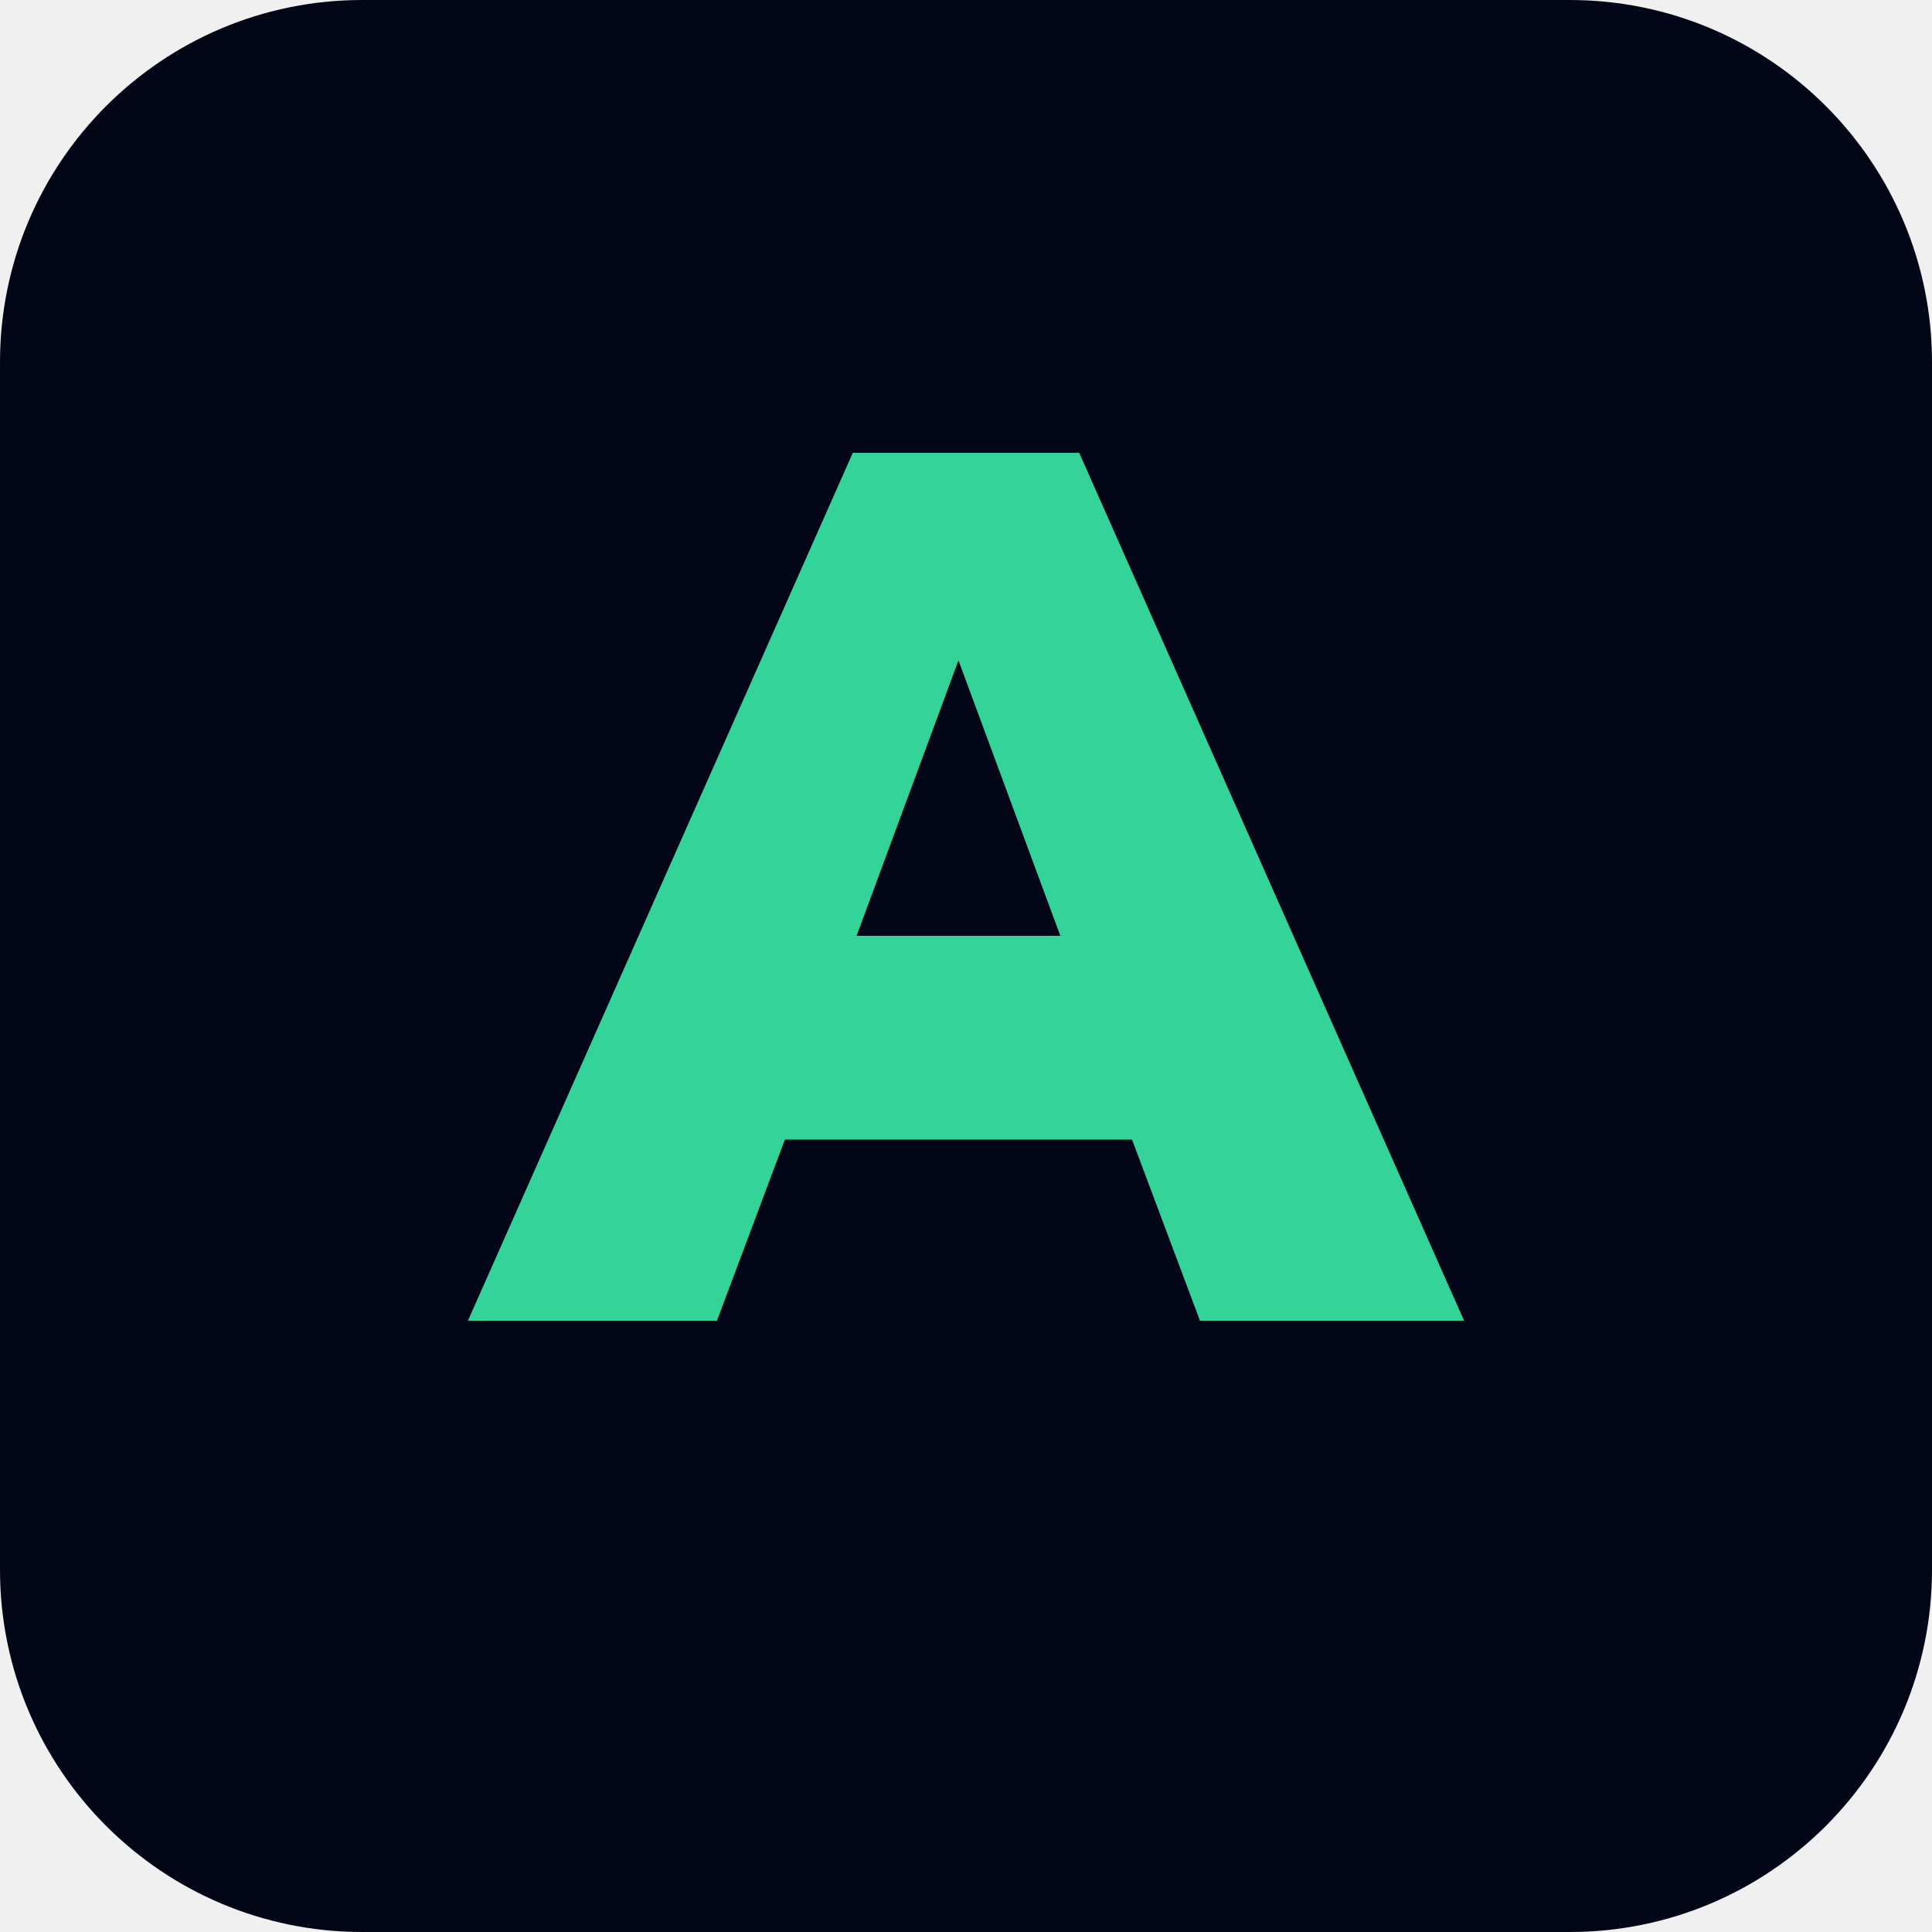
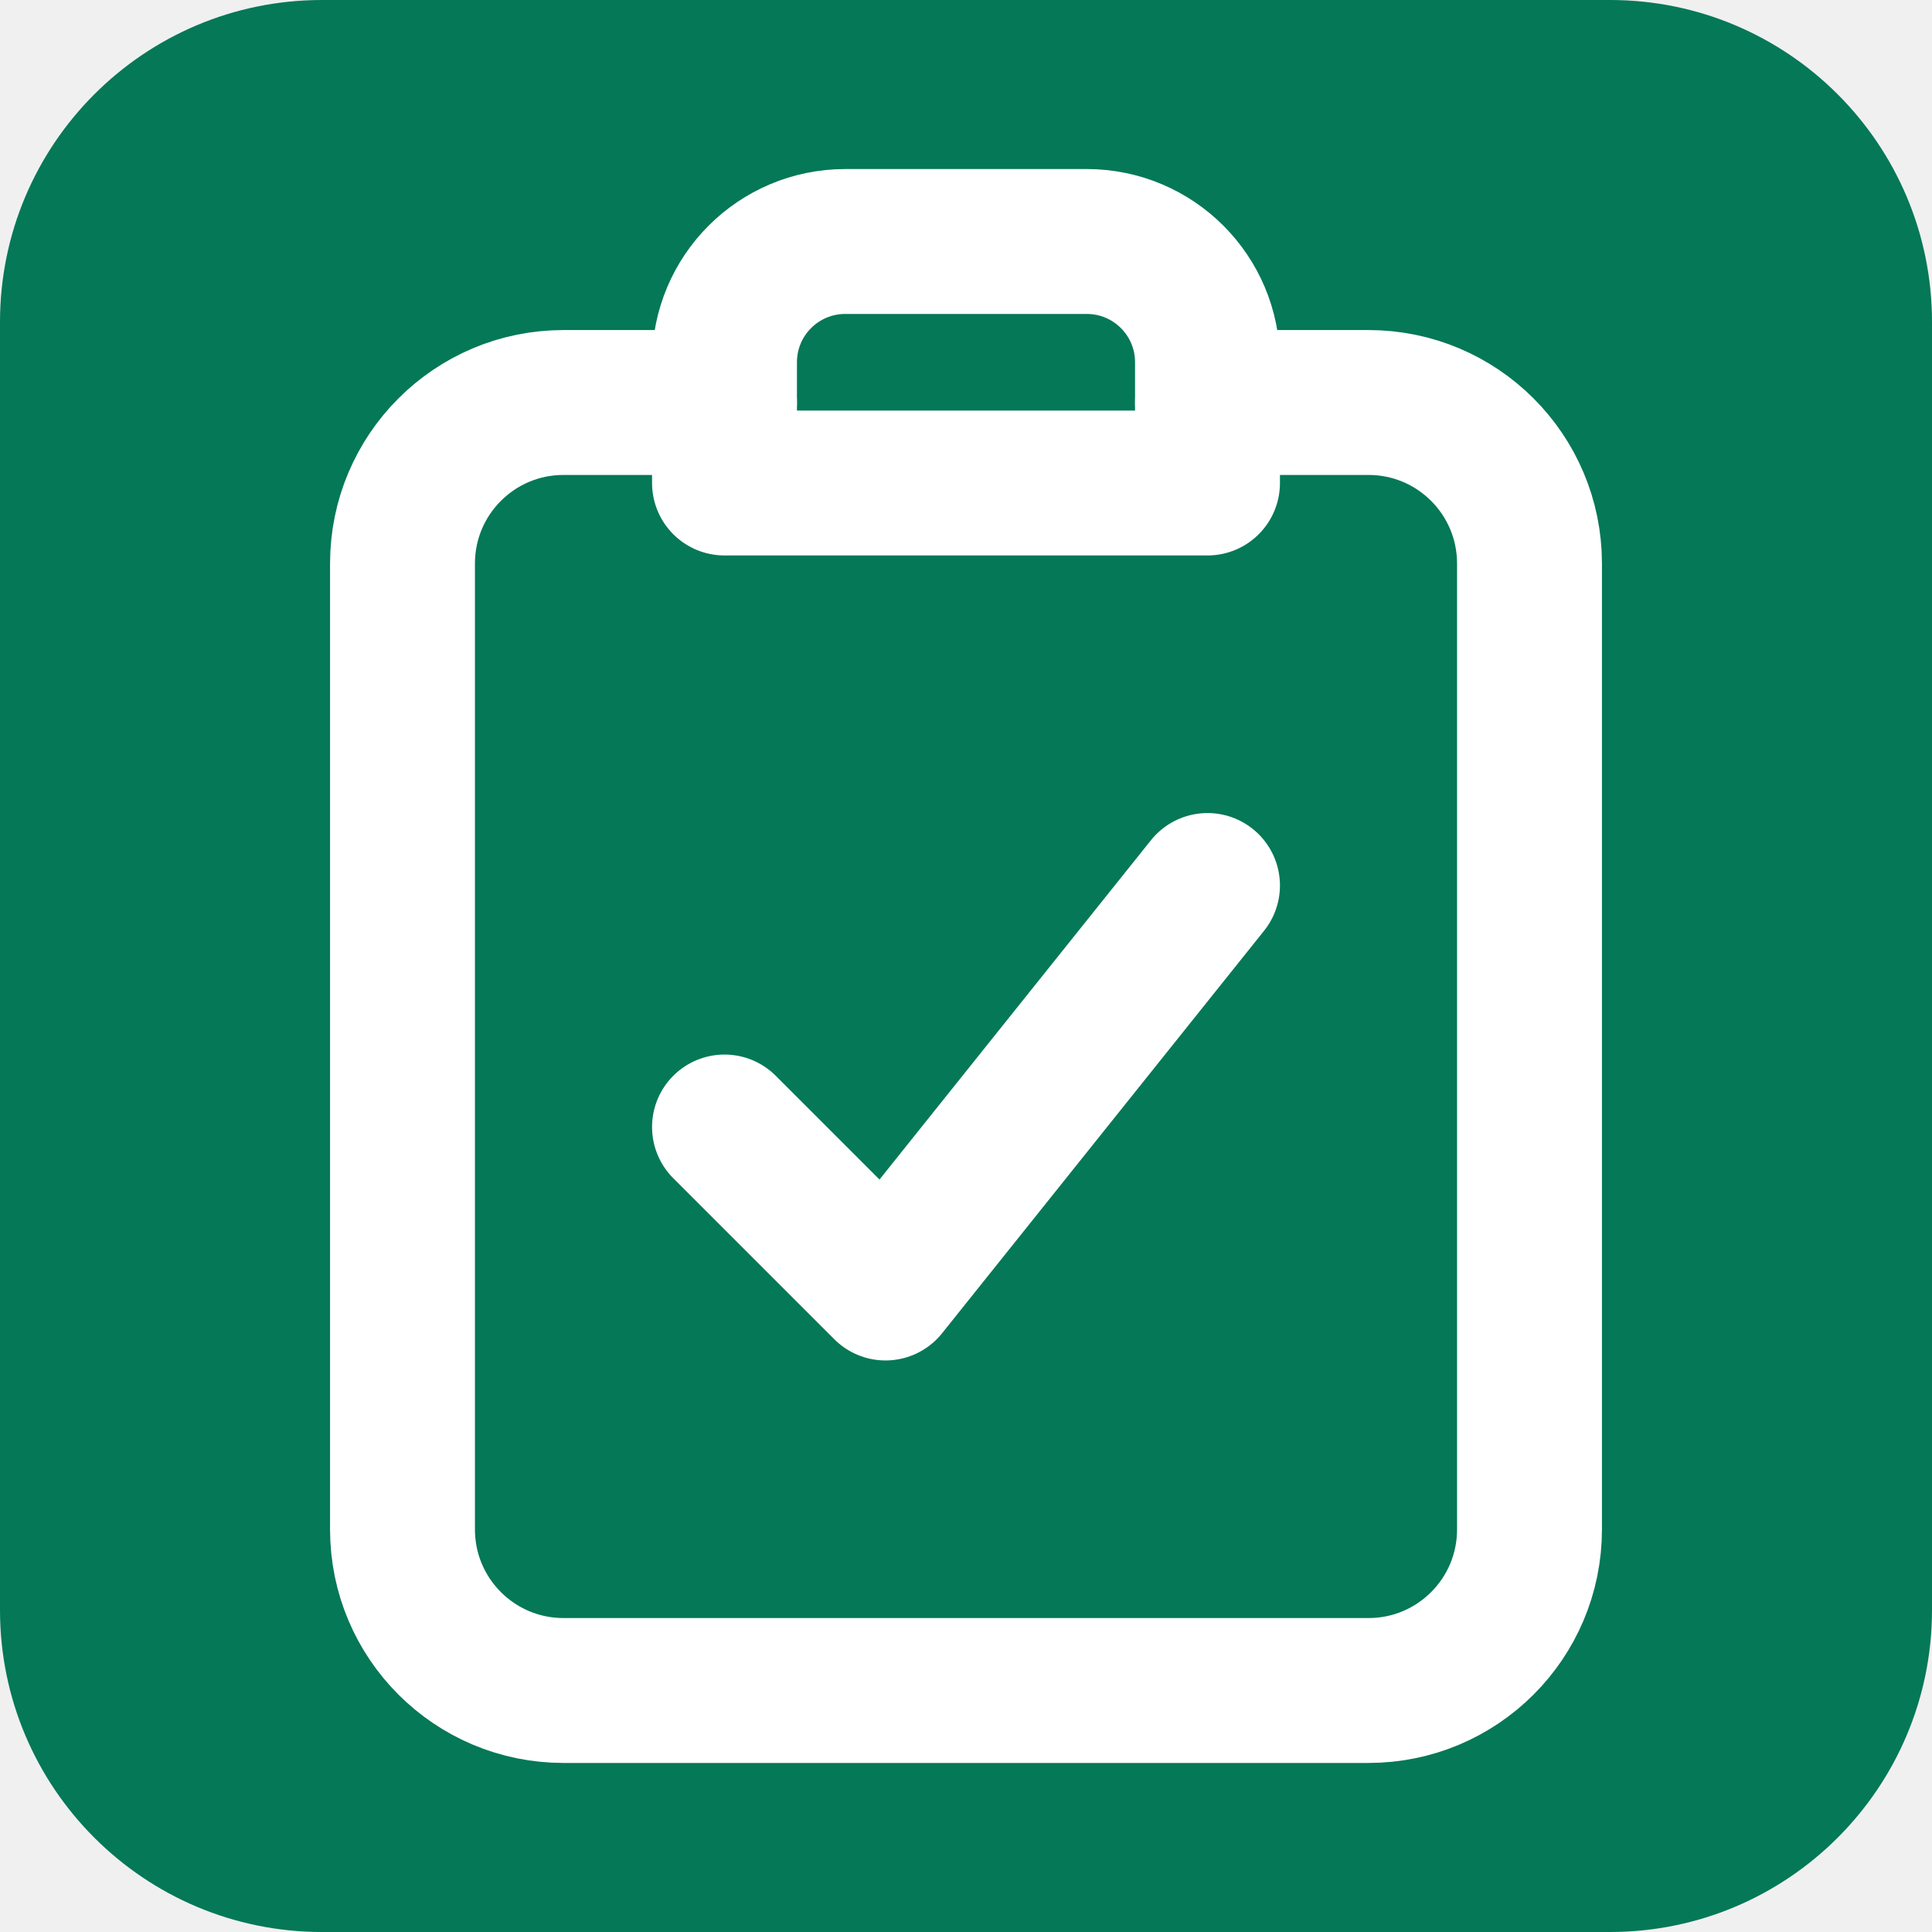
- <svg xmlns="http://www.w3.org/2000/svg" viewBox="0 0 512 512">
-   <rect width="512" height="512" rx="96" fill="#020617" />
-   <path d="M124 350 226 120h60l102 230h-70l-18-48h-92l-18 48h-66Zm103-102h54l-27-73-27 73Z" fill="#34d399" />
+ <svg xmlns="http://www.w3.org/2000/svg" viewBox="0 0 24 24" role="img" aria-labelledby="title">
+   <rect width="24" height="24" rx="4" fill="#047857" />
+   <g fill="none" stroke="#ffffff" stroke-width="1.8" stroke-linecap="round" stroke-linejoin="round">
+     <path d="M9 5h6" />
+     <path d="M9 4.5A1.5 1.5 0 0 1 10.5 3h3A1.5 1.5 0 0 1 15 4.5V6H9Z" fill="#047857" />
+     <path d="M15 5h2a2 2 0 0 1 2 2v12a2 2 0 0 1-2 2H7a2 2 0 0 1-2-2V7a2 2 0 0 1 2-2h2" />
+     <path d="m9 14 2 2 4-5" />
+   </g>
</svg>
